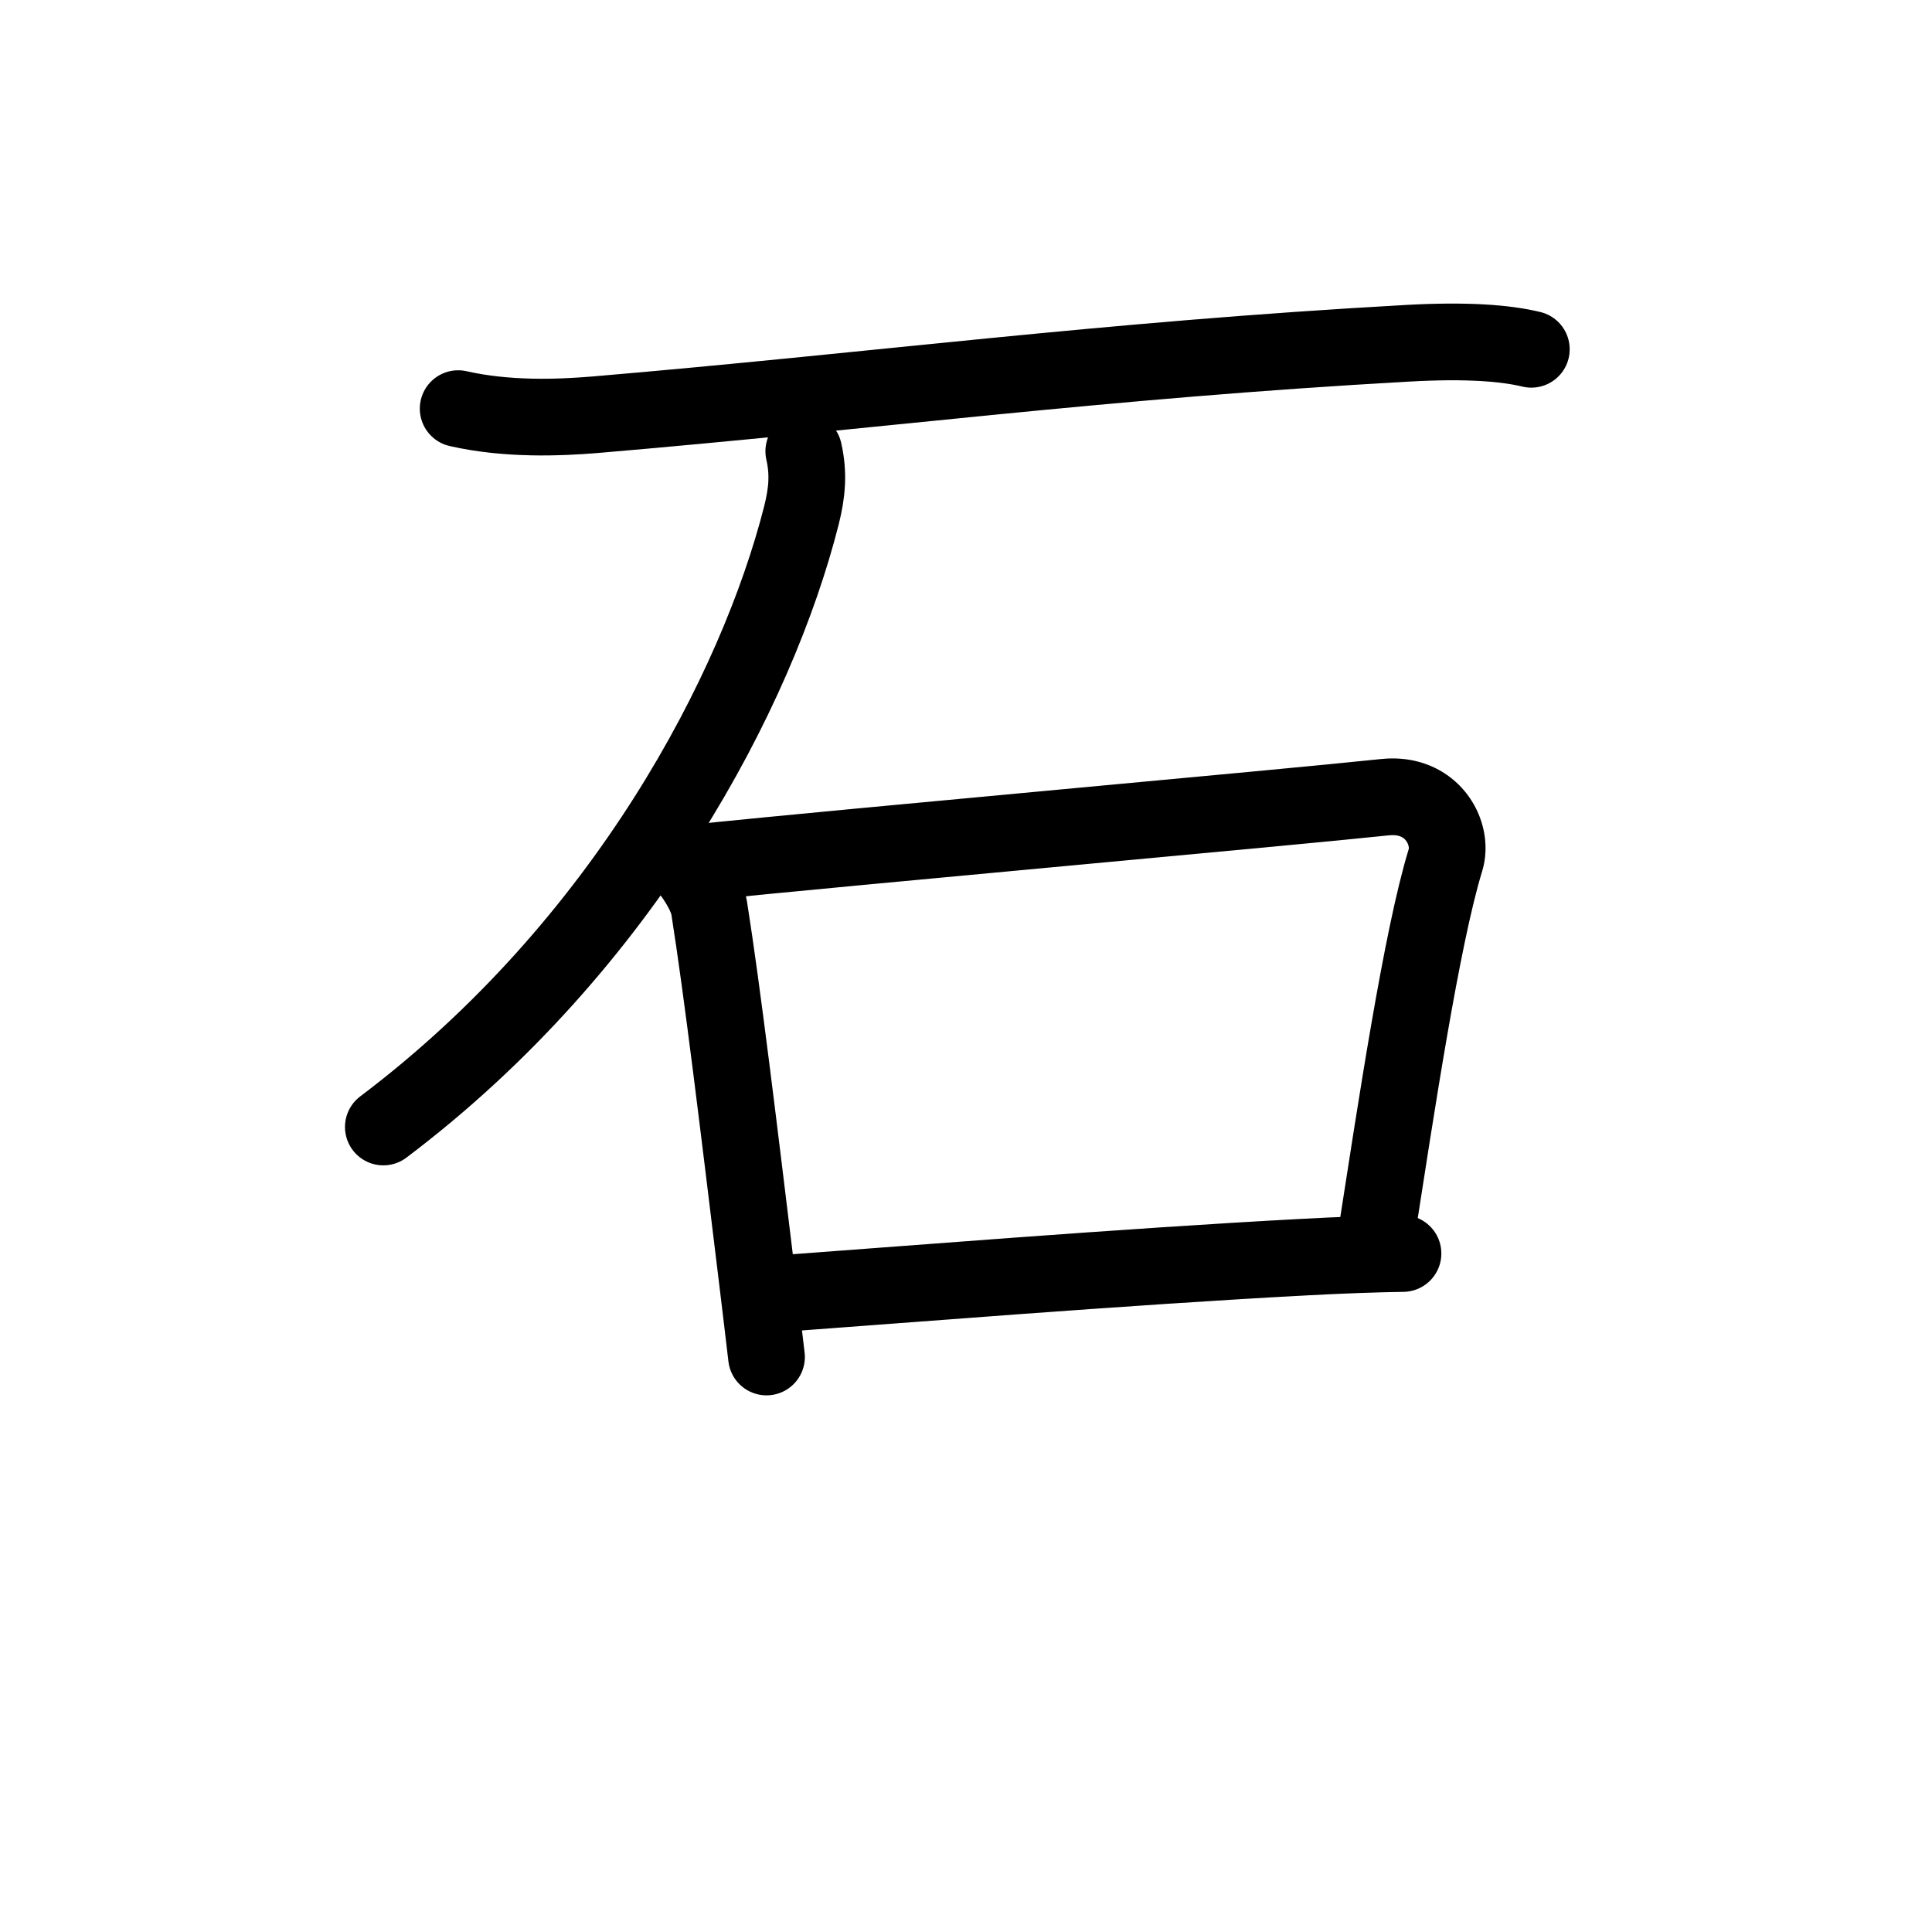
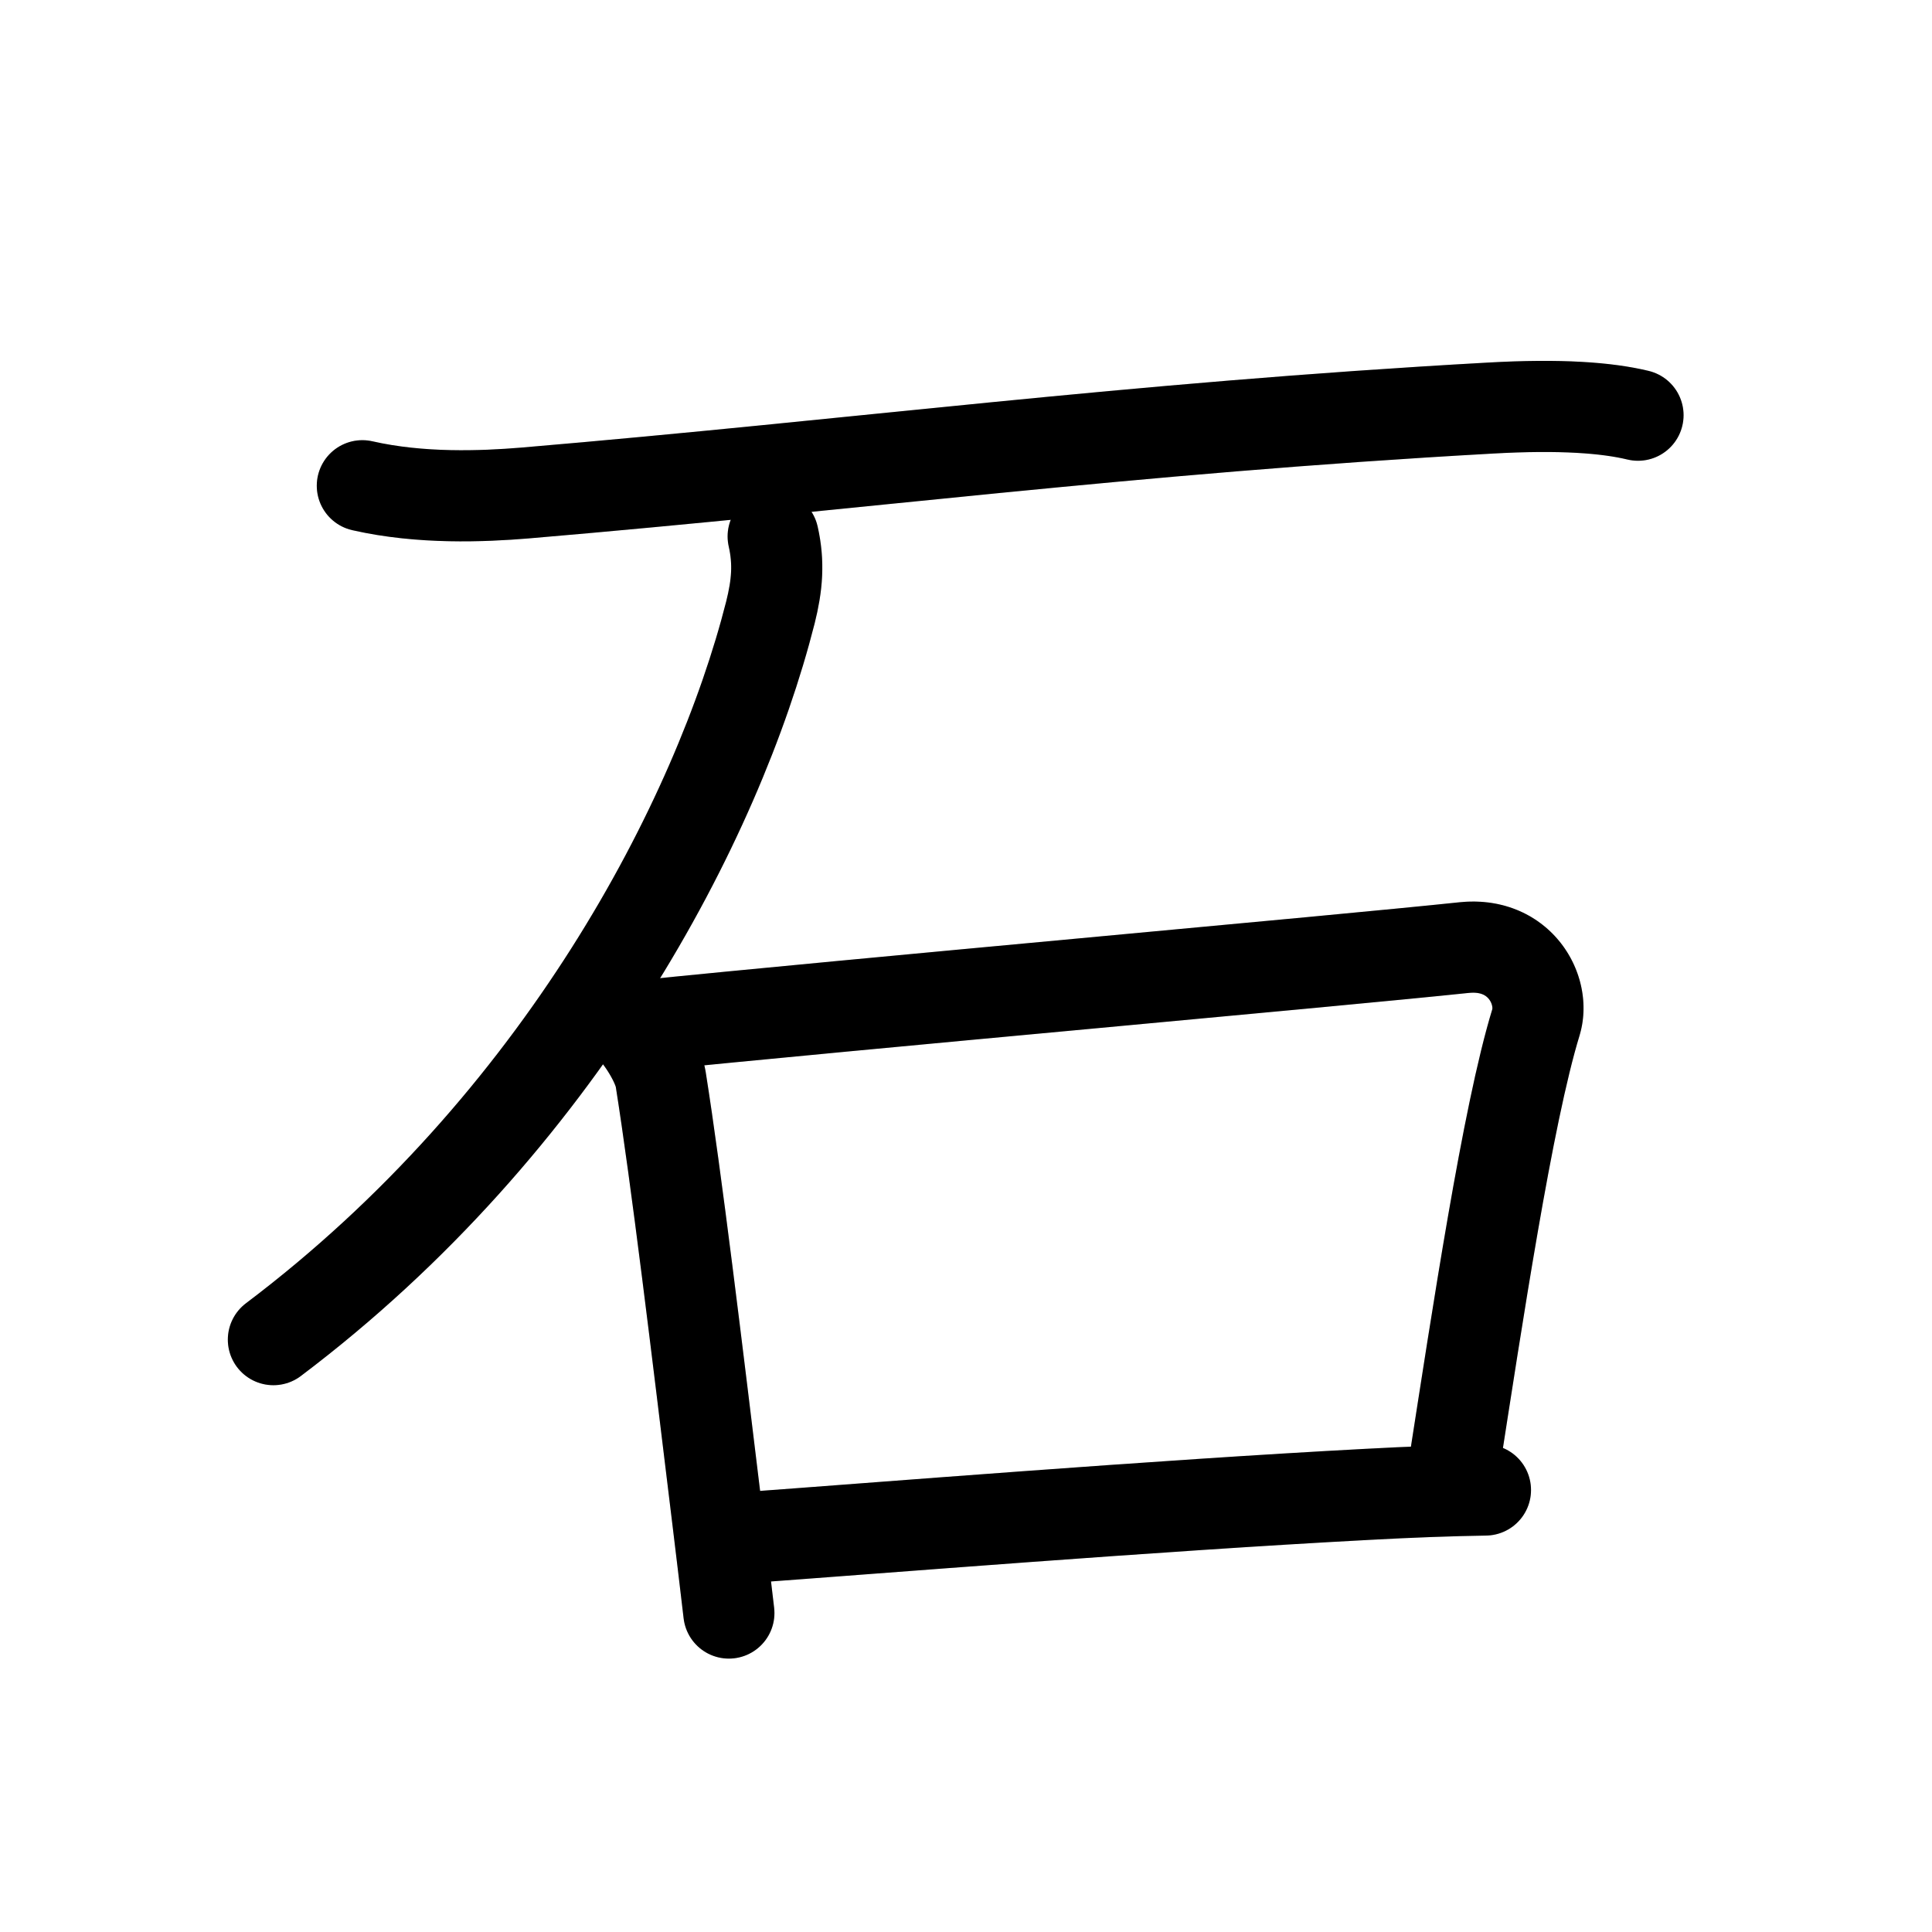
- <svg xmlns="http://www.w3.org/2000/svg" id="kvg-077f3" class="kanjivg" viewBox="0 0 106 126" width="106" height="106" xml:space="preserve" version="1.1" baseProfile="full">
+ <svg xmlns="http://www.w3.org/2000/svg" id="kvg-077f3" class="kanjivg" viewBox="0 0 106 106" width="106" height="106" xml:space="preserve" version="1.1" baseProfile="full">
  <defs>
    <style type="text/css">path.black{fill:none;stroke:black;stroke-width:5;stroke-linecap:round;stroke-linejoin:round;}path.grey{fill:none;stroke:#ddd;stroke-width:5;stroke-linecap:round;stroke-linejoin:round;}path.stroke{fill:none;stroke:black;stroke-width:5;stroke-linecap:round;stroke-linejoin:round;}text{font-size:16px;font-family:Segoe UI Symbol,Cambria Math,DejaVu Sans,Symbola,Quivira,STIX,Code2000;-webkit-touch-callout:none;cursor:pointer;-webkit-user-select:none;-khtml-user-select:none;-moz-user-select:none;-ms-user-select:none;user-select: none;}text:hover{color:#777;}#reset{font-weight:bold;}</style>
    <marker id="markerStart" markerWidth="8" markerHeight="8" style="overflow:visible;">
      <circle cx="0" cy="0" r="1.5" style="stroke:none;fill:red;fill-opacity:0.5;" />
    </marker>
    <marker id="markerEnd" style="overflow:visible;">
      <circle cx="0" cy="0" r="0.8" style="stroke:none;fill:blue;fill-opacity:0.5;">
        <animate attributeName="opacity" from="1" to="0" dur="3s" repeatCount="indefinite" />
      </circle>
    </marker>
  </defs>
  <path d="M19.88,26.65c3.2,0.73,6.6,0.59,8.91,0.4c18.28-1.55,33.06-3.55,52.96-4.66c3.87-0.22,6.42-0.02,8.12,0.39" class="grey" />
  <path d="M42.42,29.43c0.33,1.45,0.22,2.69-0.15,4.17C39.38,45,30.75,61.62,15,73.5" class="grey" />
  <path d="M34.5,56.24c0.71,0.64,1.62,2.13,1.75,2.97c0.87,5.49,1.95,14.48,3.14,24.27c0.2,1.68,0.41,3.36,0.6,5.02" class="grey" />
  <path d="M35,56.3c12.06-1.23,38.12-3.55,45.33-4.31c3.05-0.32,4.48,2.33,3.94,4.1c-1.56,5.08-3.24,16.32-4.5,24.38" class="grey" />
  <path d="M40.83,84.37c7.19-0.52,22.62-1.77,34.17-2.38c2.39-0.13,4.6-0.21,6.5-0.24" class="grey" />
  <path d="M19.88,26.65c3.2,0.73,6.6,0.59,8.91,0.4c18.28-1.55,33.06-3.55,52.96-4.66c3.87-0.22,6.42-0.02,8.12,0.39" class="stroke" stroke-dasharray="150">
    <animate attributeName="stroke-dashoffset" from="150" to="0" dur="1.8s" begin="0.0s" fill="freeze" />
  </path>
  <path d="M42.42,29.43c0.33,1.45,0.22,2.69-0.15,4.17C39.38,45,30.75,61.62,15,73.5" class="stroke" stroke-dasharray="150">
    <set attributeName="opacity" to="0" dur="1.7s" />
    <animate attributeName="stroke-dashoffset" from="150" to="0" dur="1.8s" begin="1.7s" fill="freeze" />
  </path>
  <path d="M34.5,56.24c0.71,0.64,1.62,2.13,1.75,2.97c0.87,5.49,1.95,14.48,3.14,24.27c0.2,1.68,0.41,3.36,0.6,5.02" class="stroke" stroke-dasharray="150">
    <set attributeName="opacity" to="0" dur="3.0s" />
    <animate attributeName="stroke-dashoffset" from="150" to="0" dur="1.8s" begin="3.0s" fill="freeze" />
  </path>
  <path d="M35,56.3c12.06-1.23,38.12-3.55,45.33-4.31c3.05-0.32,4.48,2.33,3.94,4.1c-1.56,5.08-3.24,16.32-4.5,24.38" class="stroke" stroke-dasharray="150">
    <set attributeName="opacity" to="0" dur="4.0s" />
    <animate attributeName="stroke-dashoffset" from="150" to="0" dur="1.8s" begin="4.0s" fill="freeze" />
  </path>
  <path d="M40.83,84.37c7.19-0.52,22.62-1.77,34.17-2.38c2.39-0.13,4.6-0.21,6.5-0.24" class="stroke" stroke-dasharray="150">
    <set attributeName="opacity" to="0" dur="5.7s" />
    <animate attributeName="stroke-dashoffset" from="150" to="0" dur="1.8s" begin="5.7s" fill="freeze" />
  </path>
</svg>
